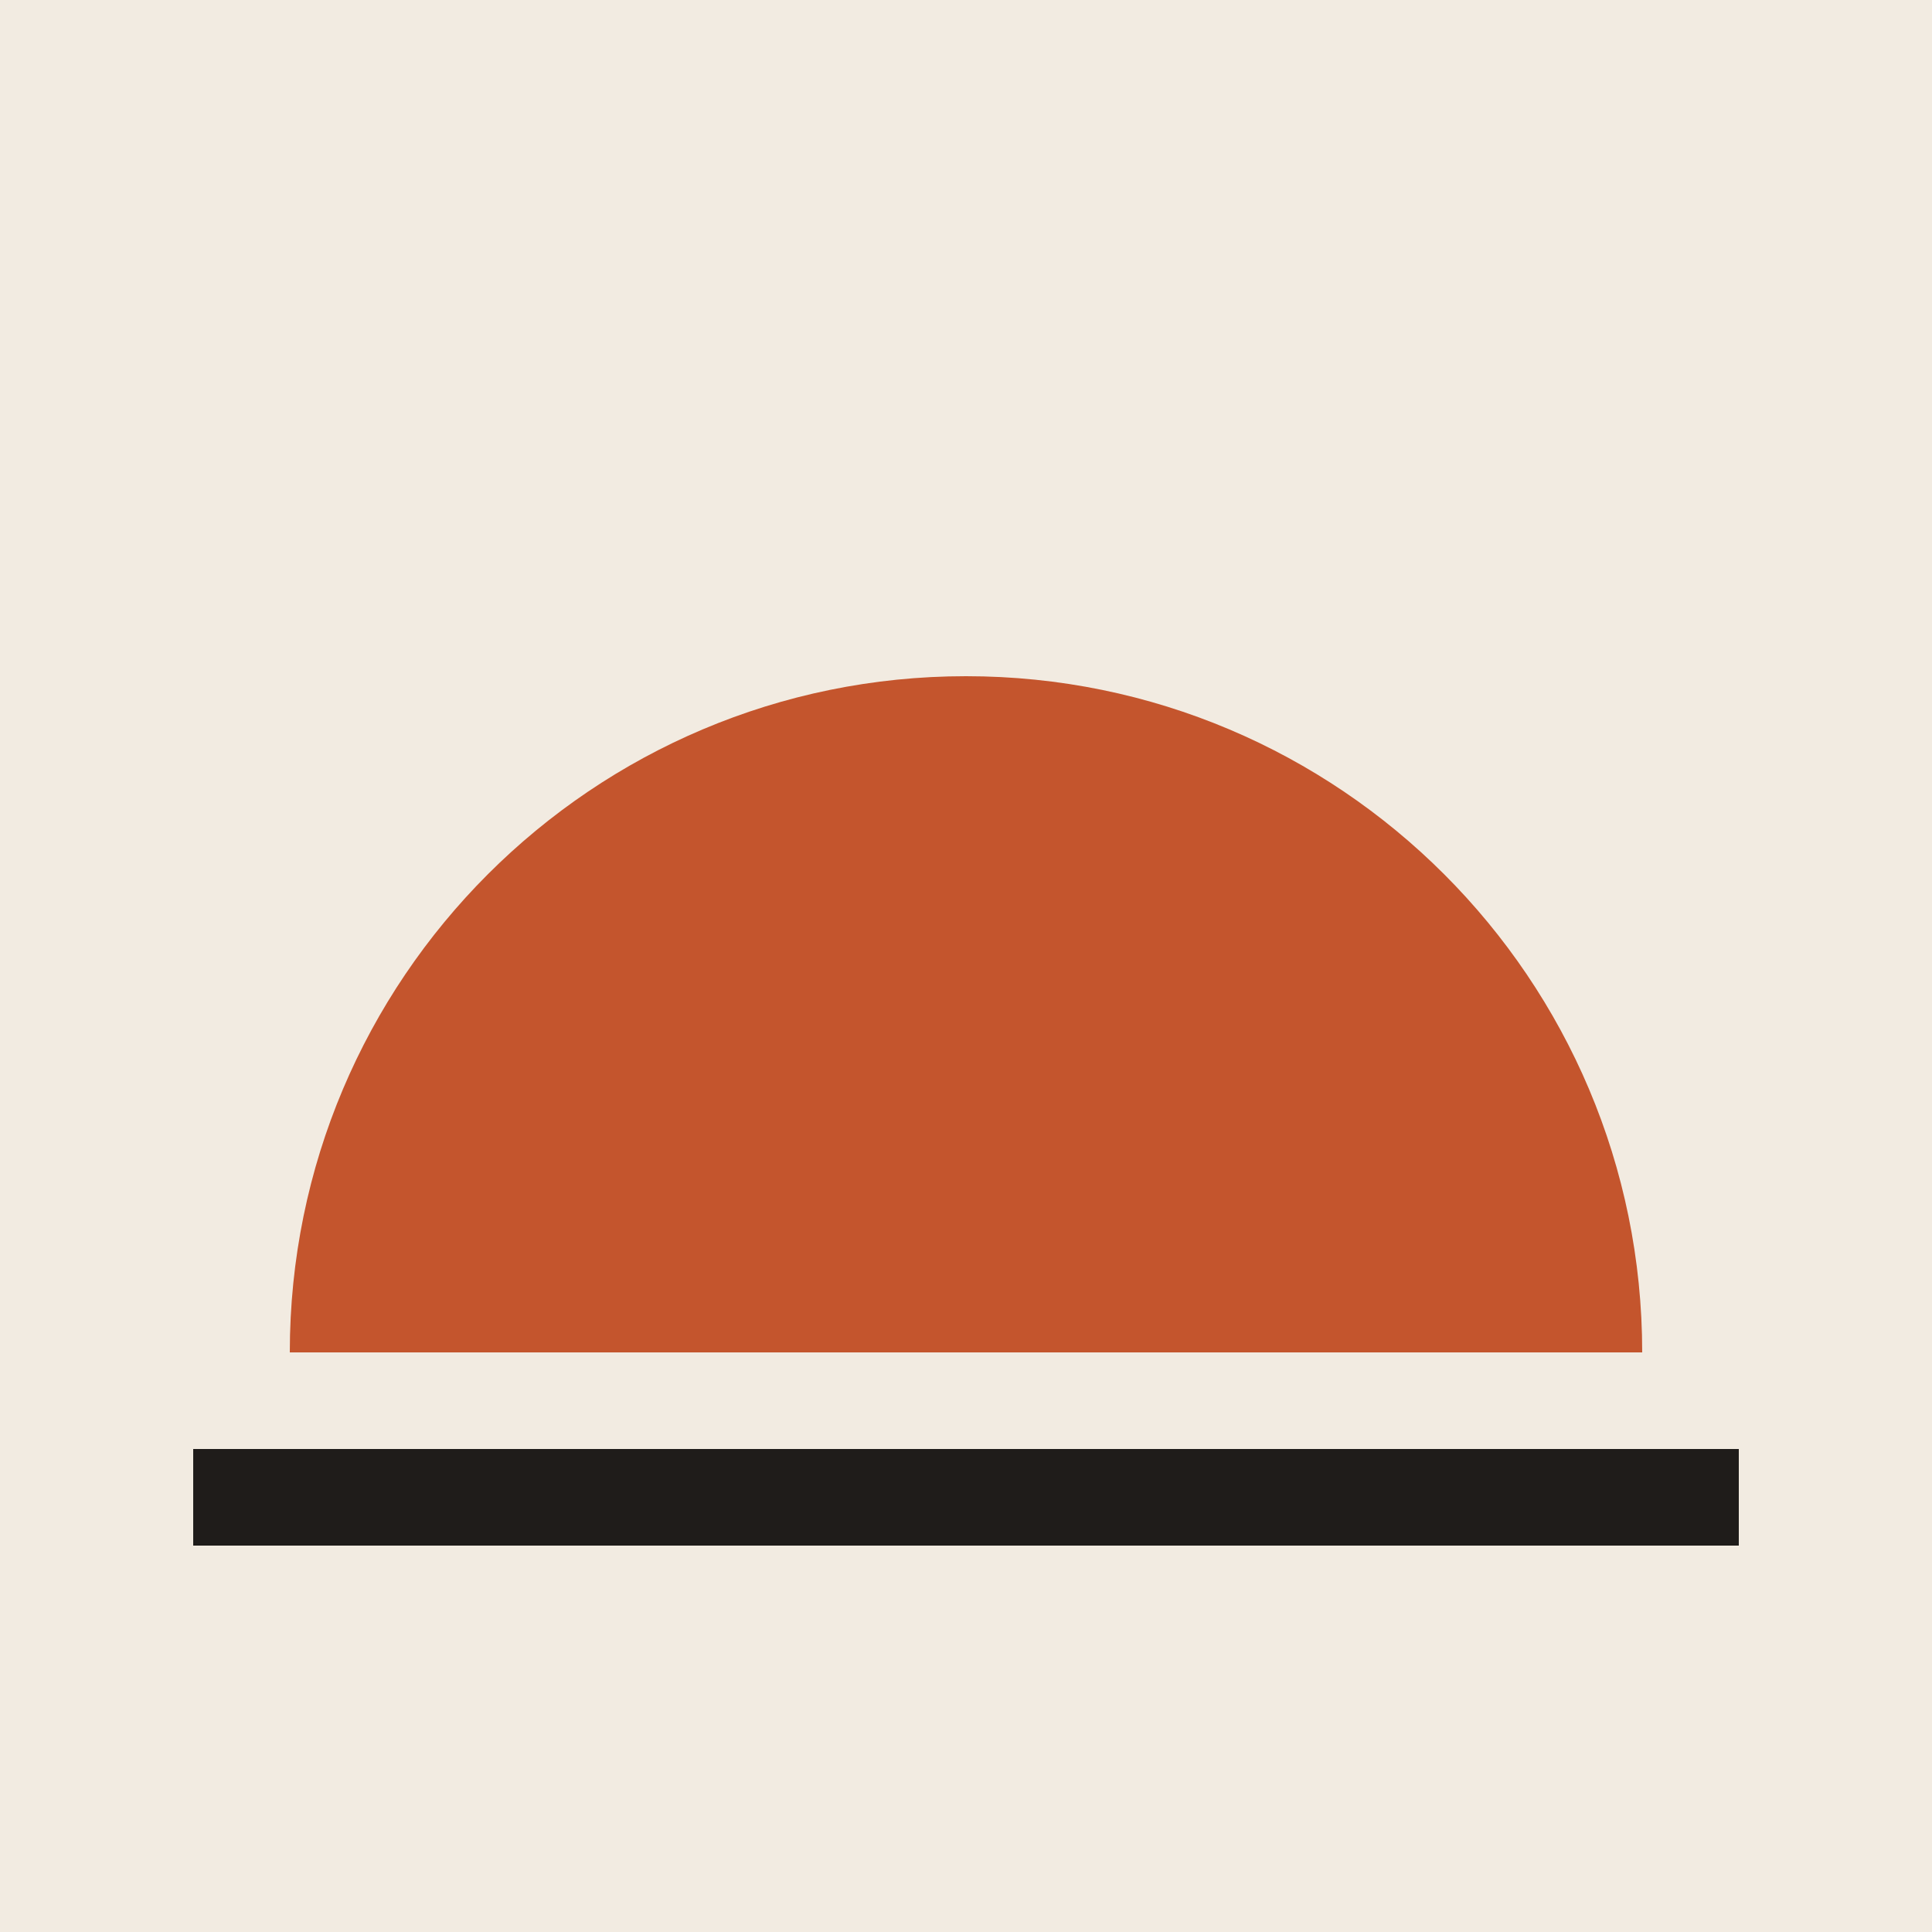
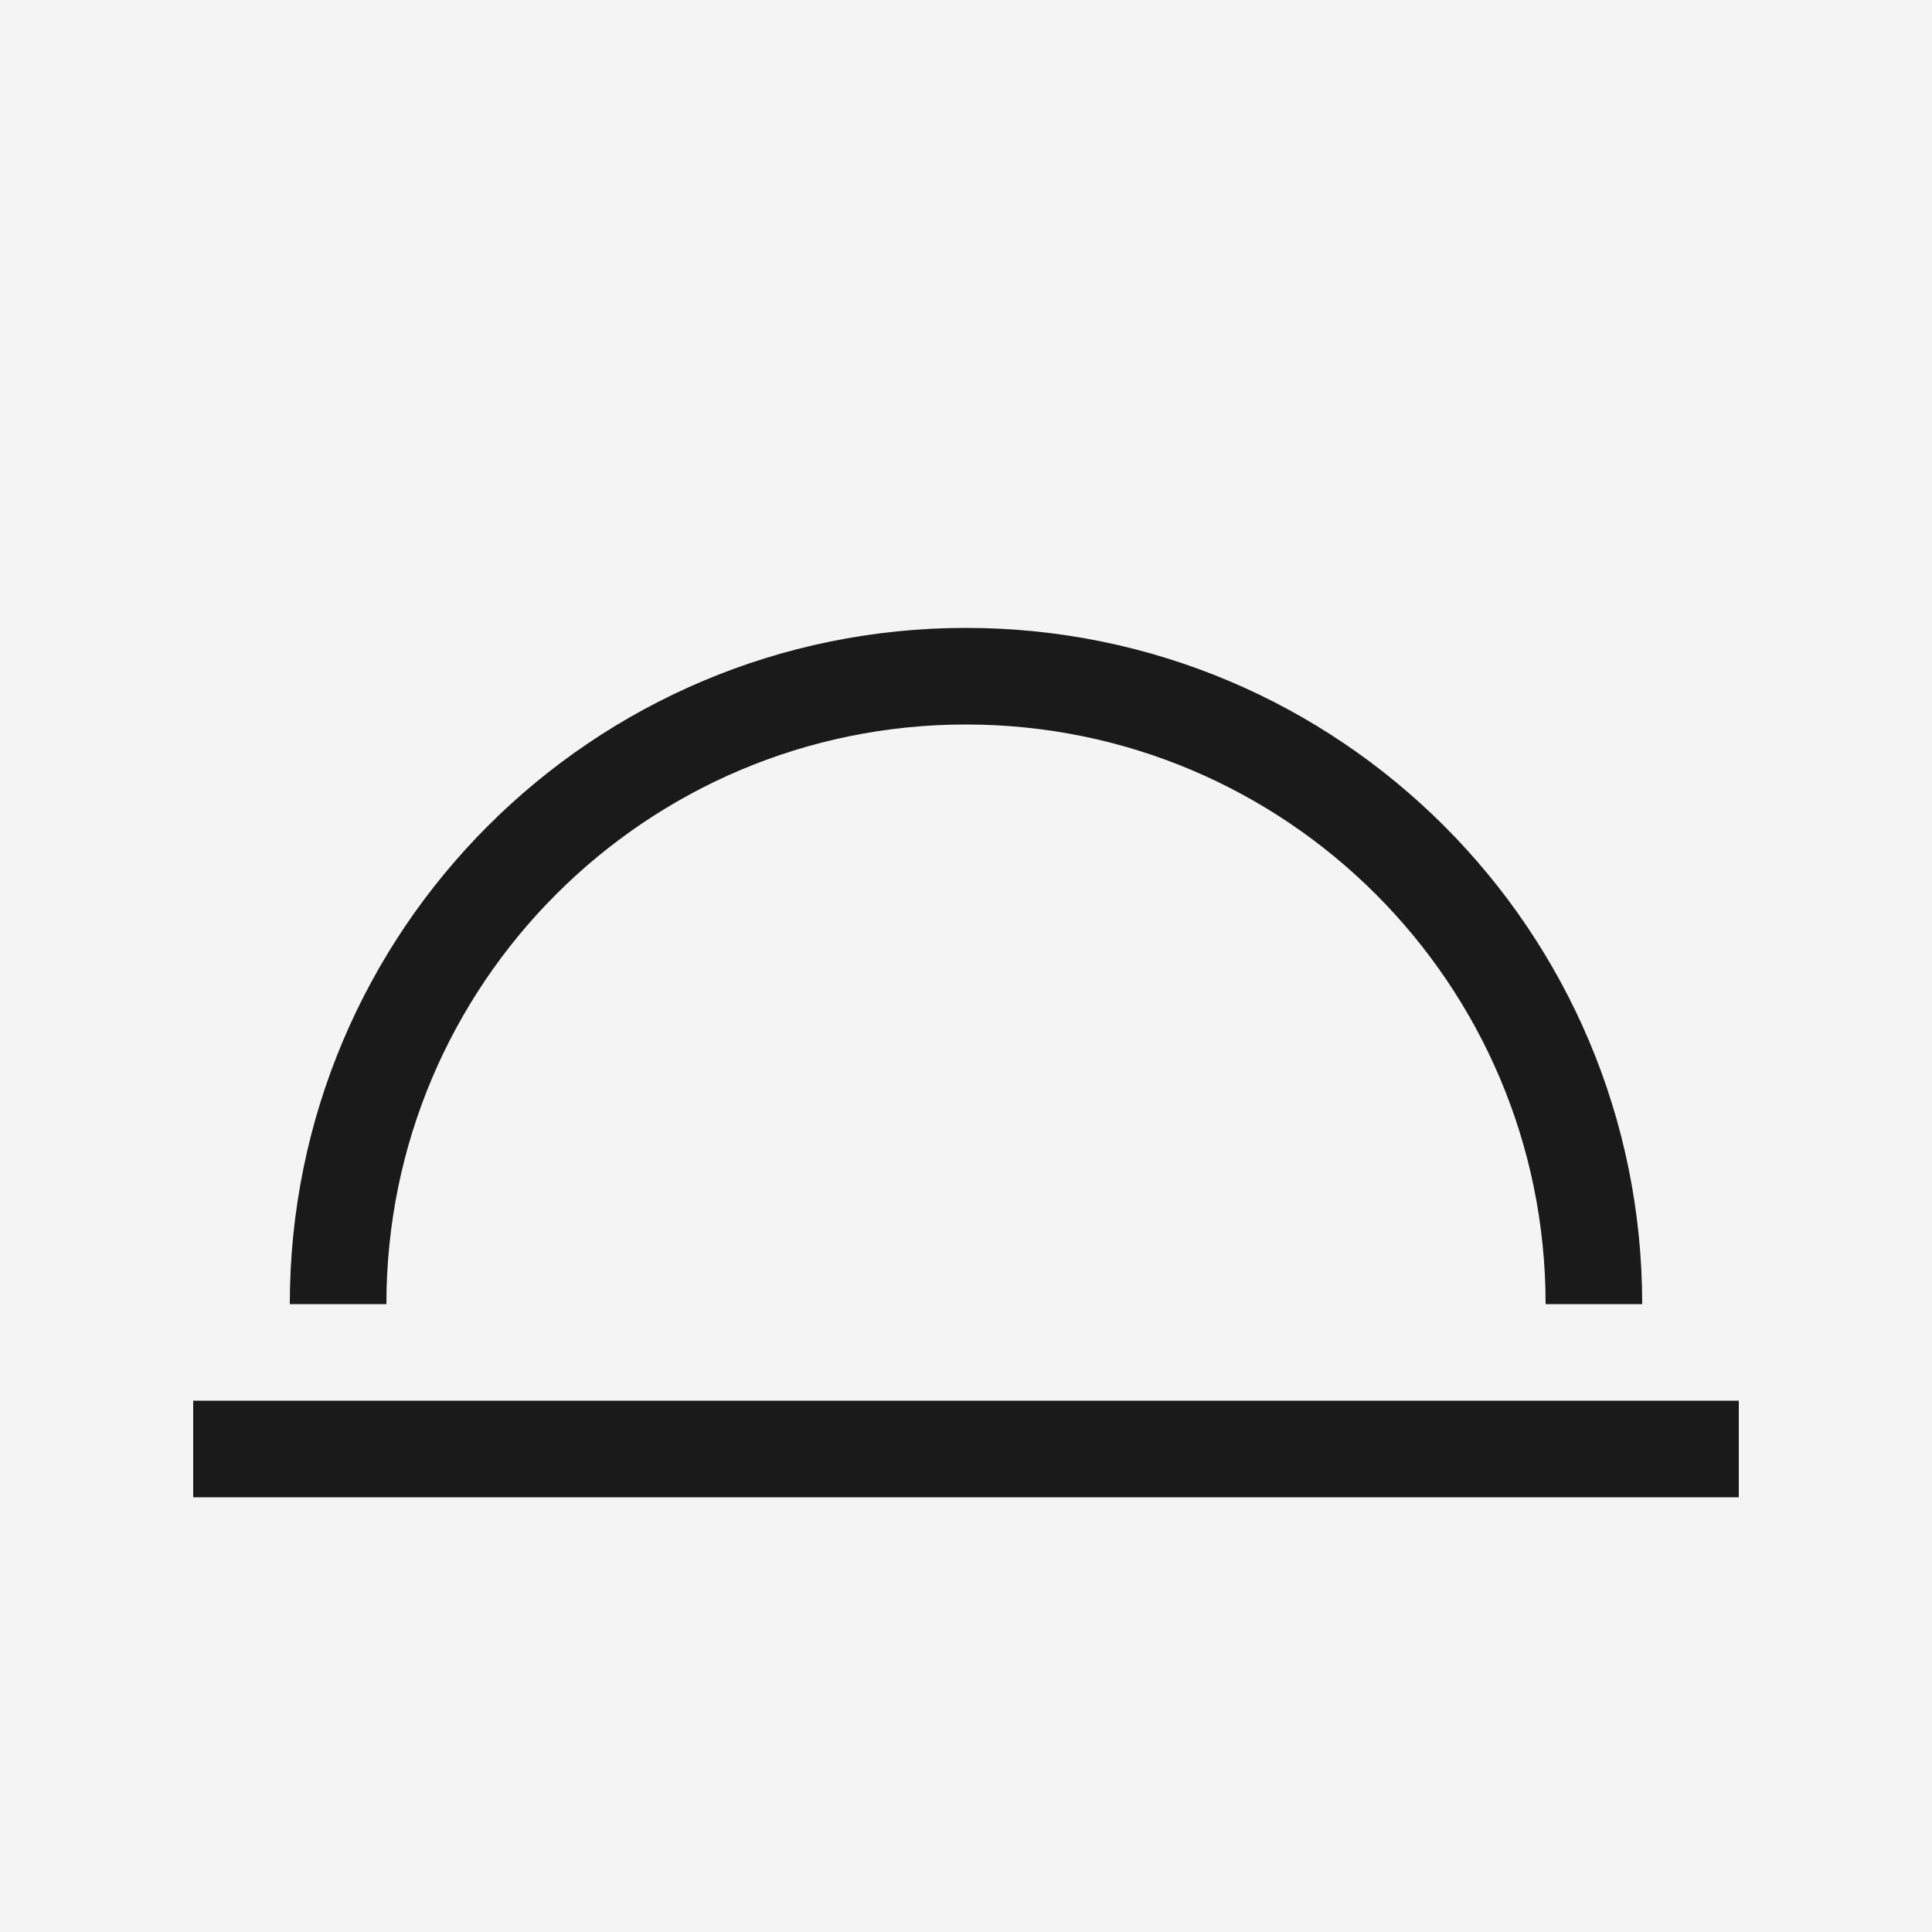
<svg xmlns="http://www.w3.org/2000/svg" viewBox="0 0 40 40">
-   <rect width="40" height="40" fill="#F2EBE1" />
-   <path d="M6 28 A14 14 0 0 1 34 28 Z" fill="#C4552D" />
-   <line x1="4" y1="31" x2="36" y2="31" stroke="#1F1C1A" stroke-width="2" />
+   <rect width="40" height="40" fill="#F4F4F4" />
+   <path d="M7 27 A13 13 0 0 1 33 27" fill="none" stroke="#1A1A1A" stroke-width="2" />
+   <line x1="4" y1="30" x2="36" y2="30" stroke="#1A1A1A" stroke-width="2" />
</svg>
